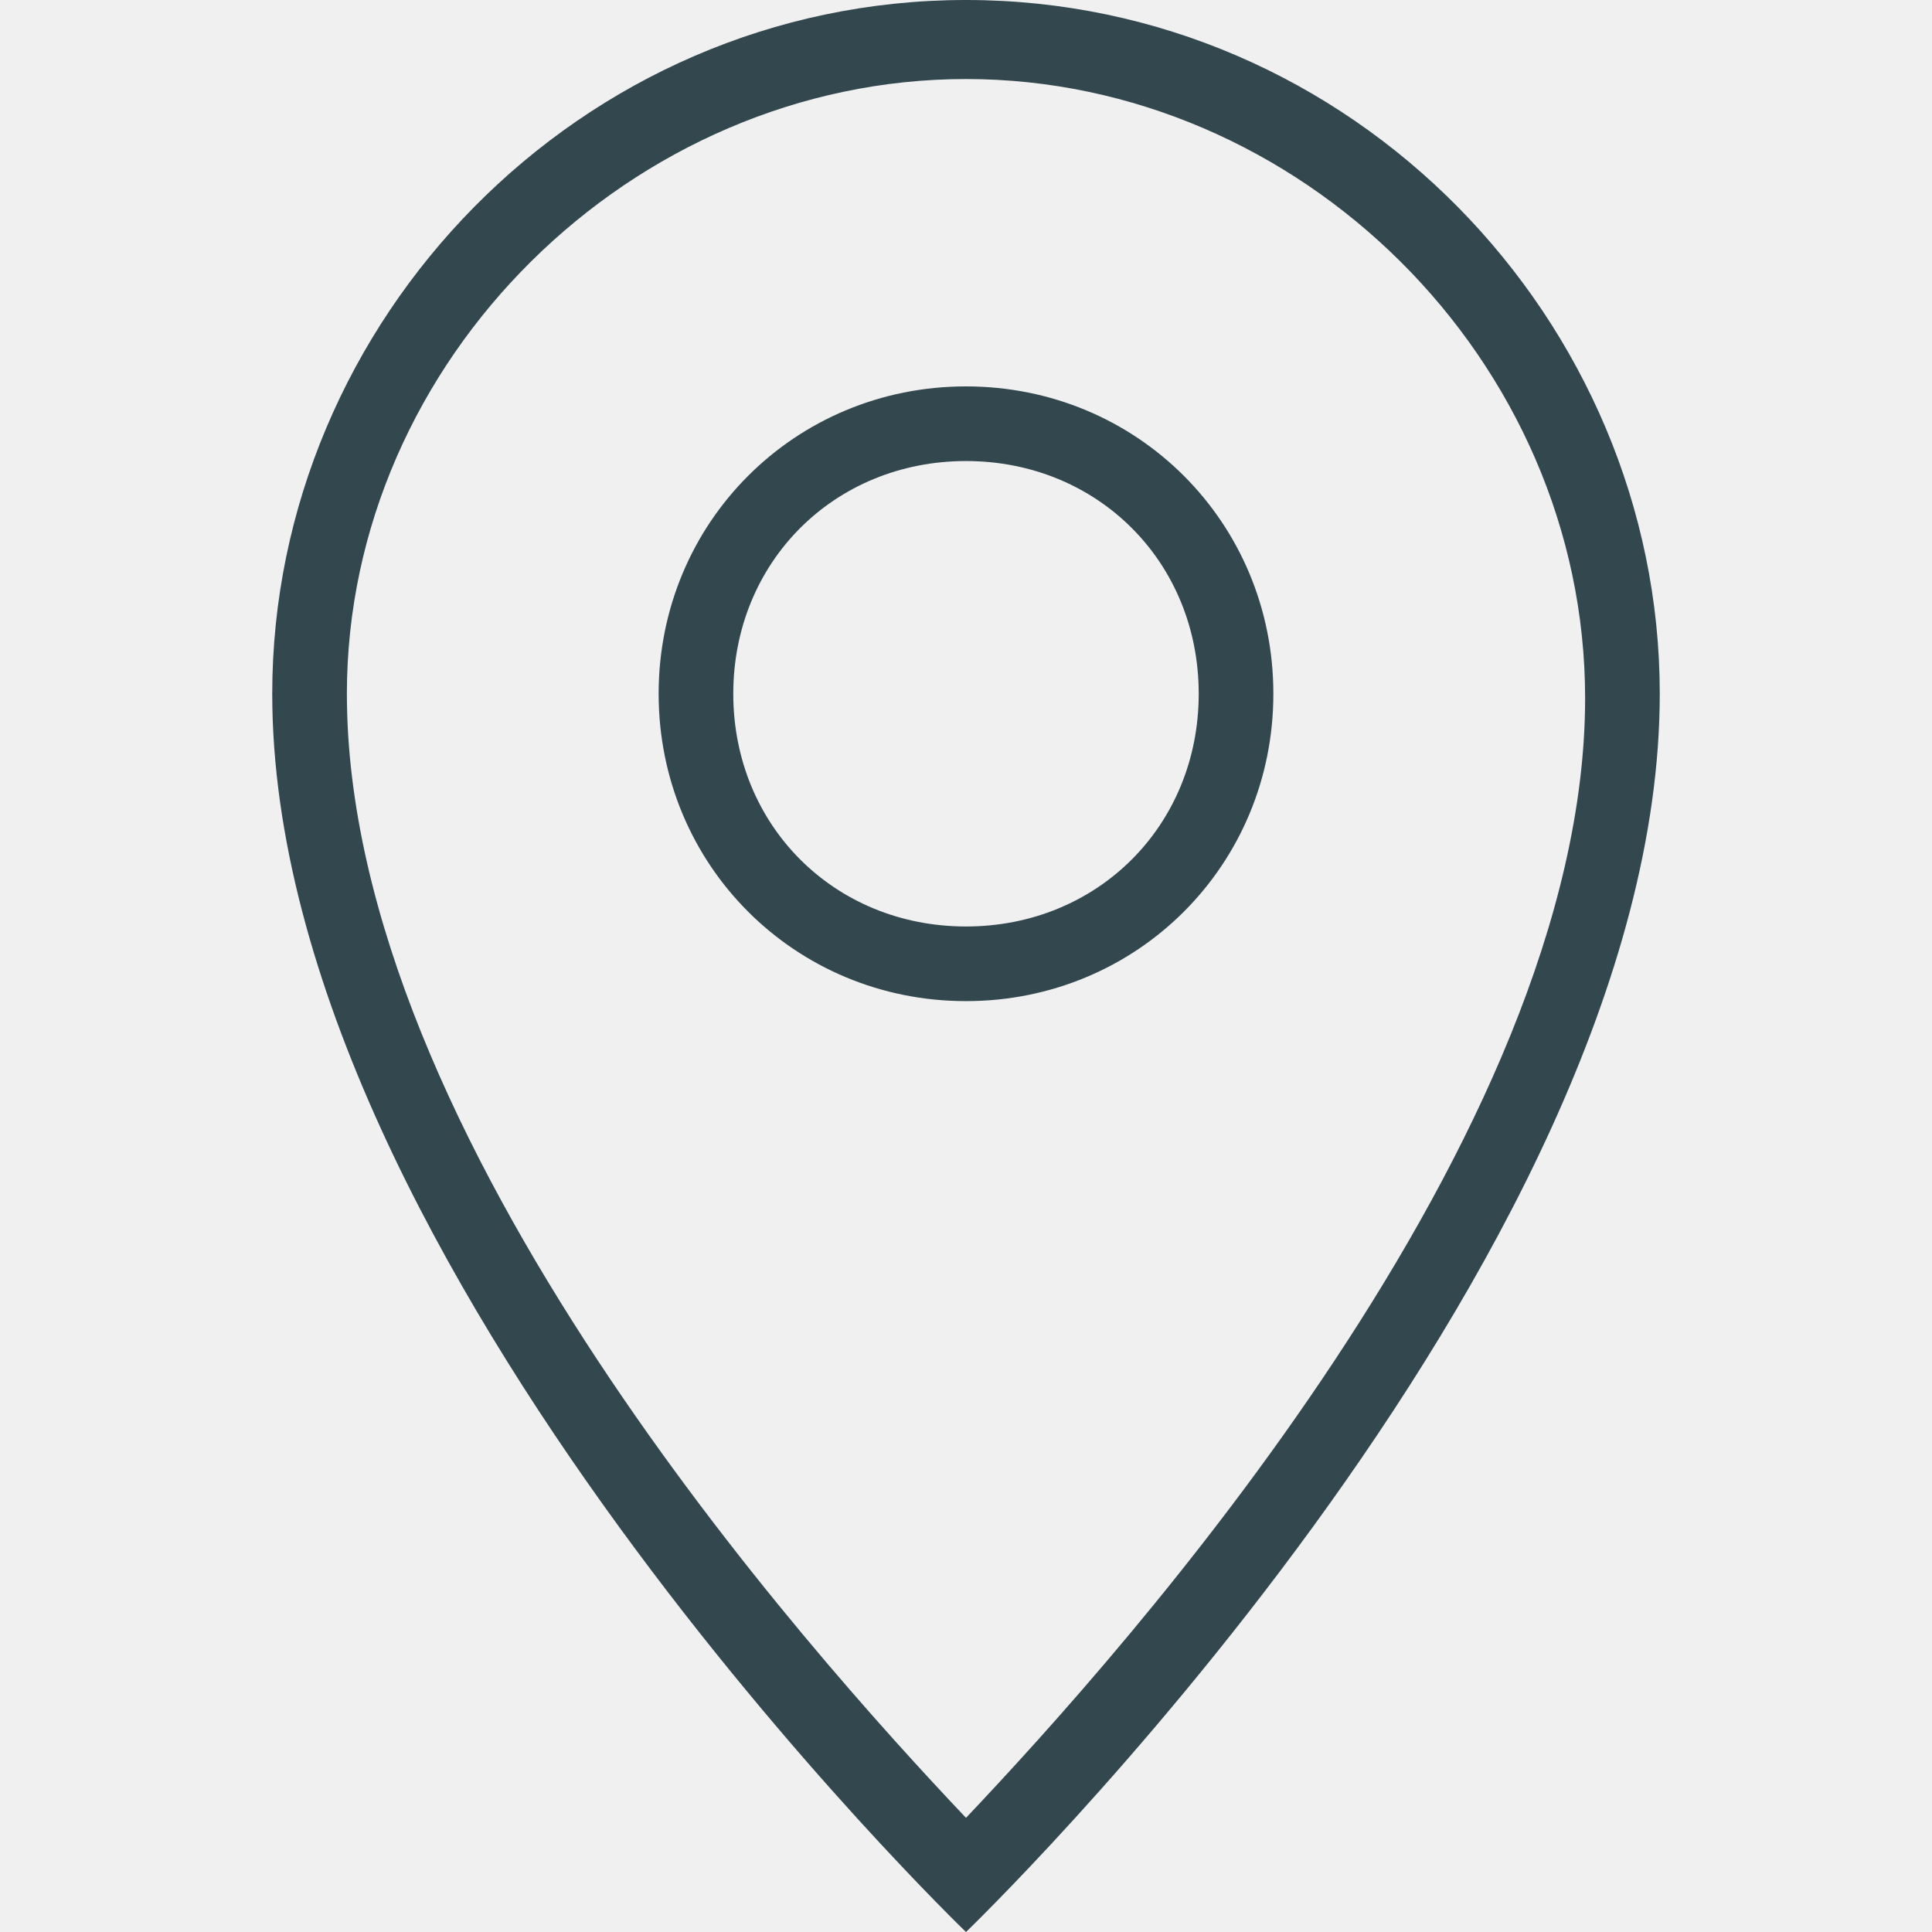
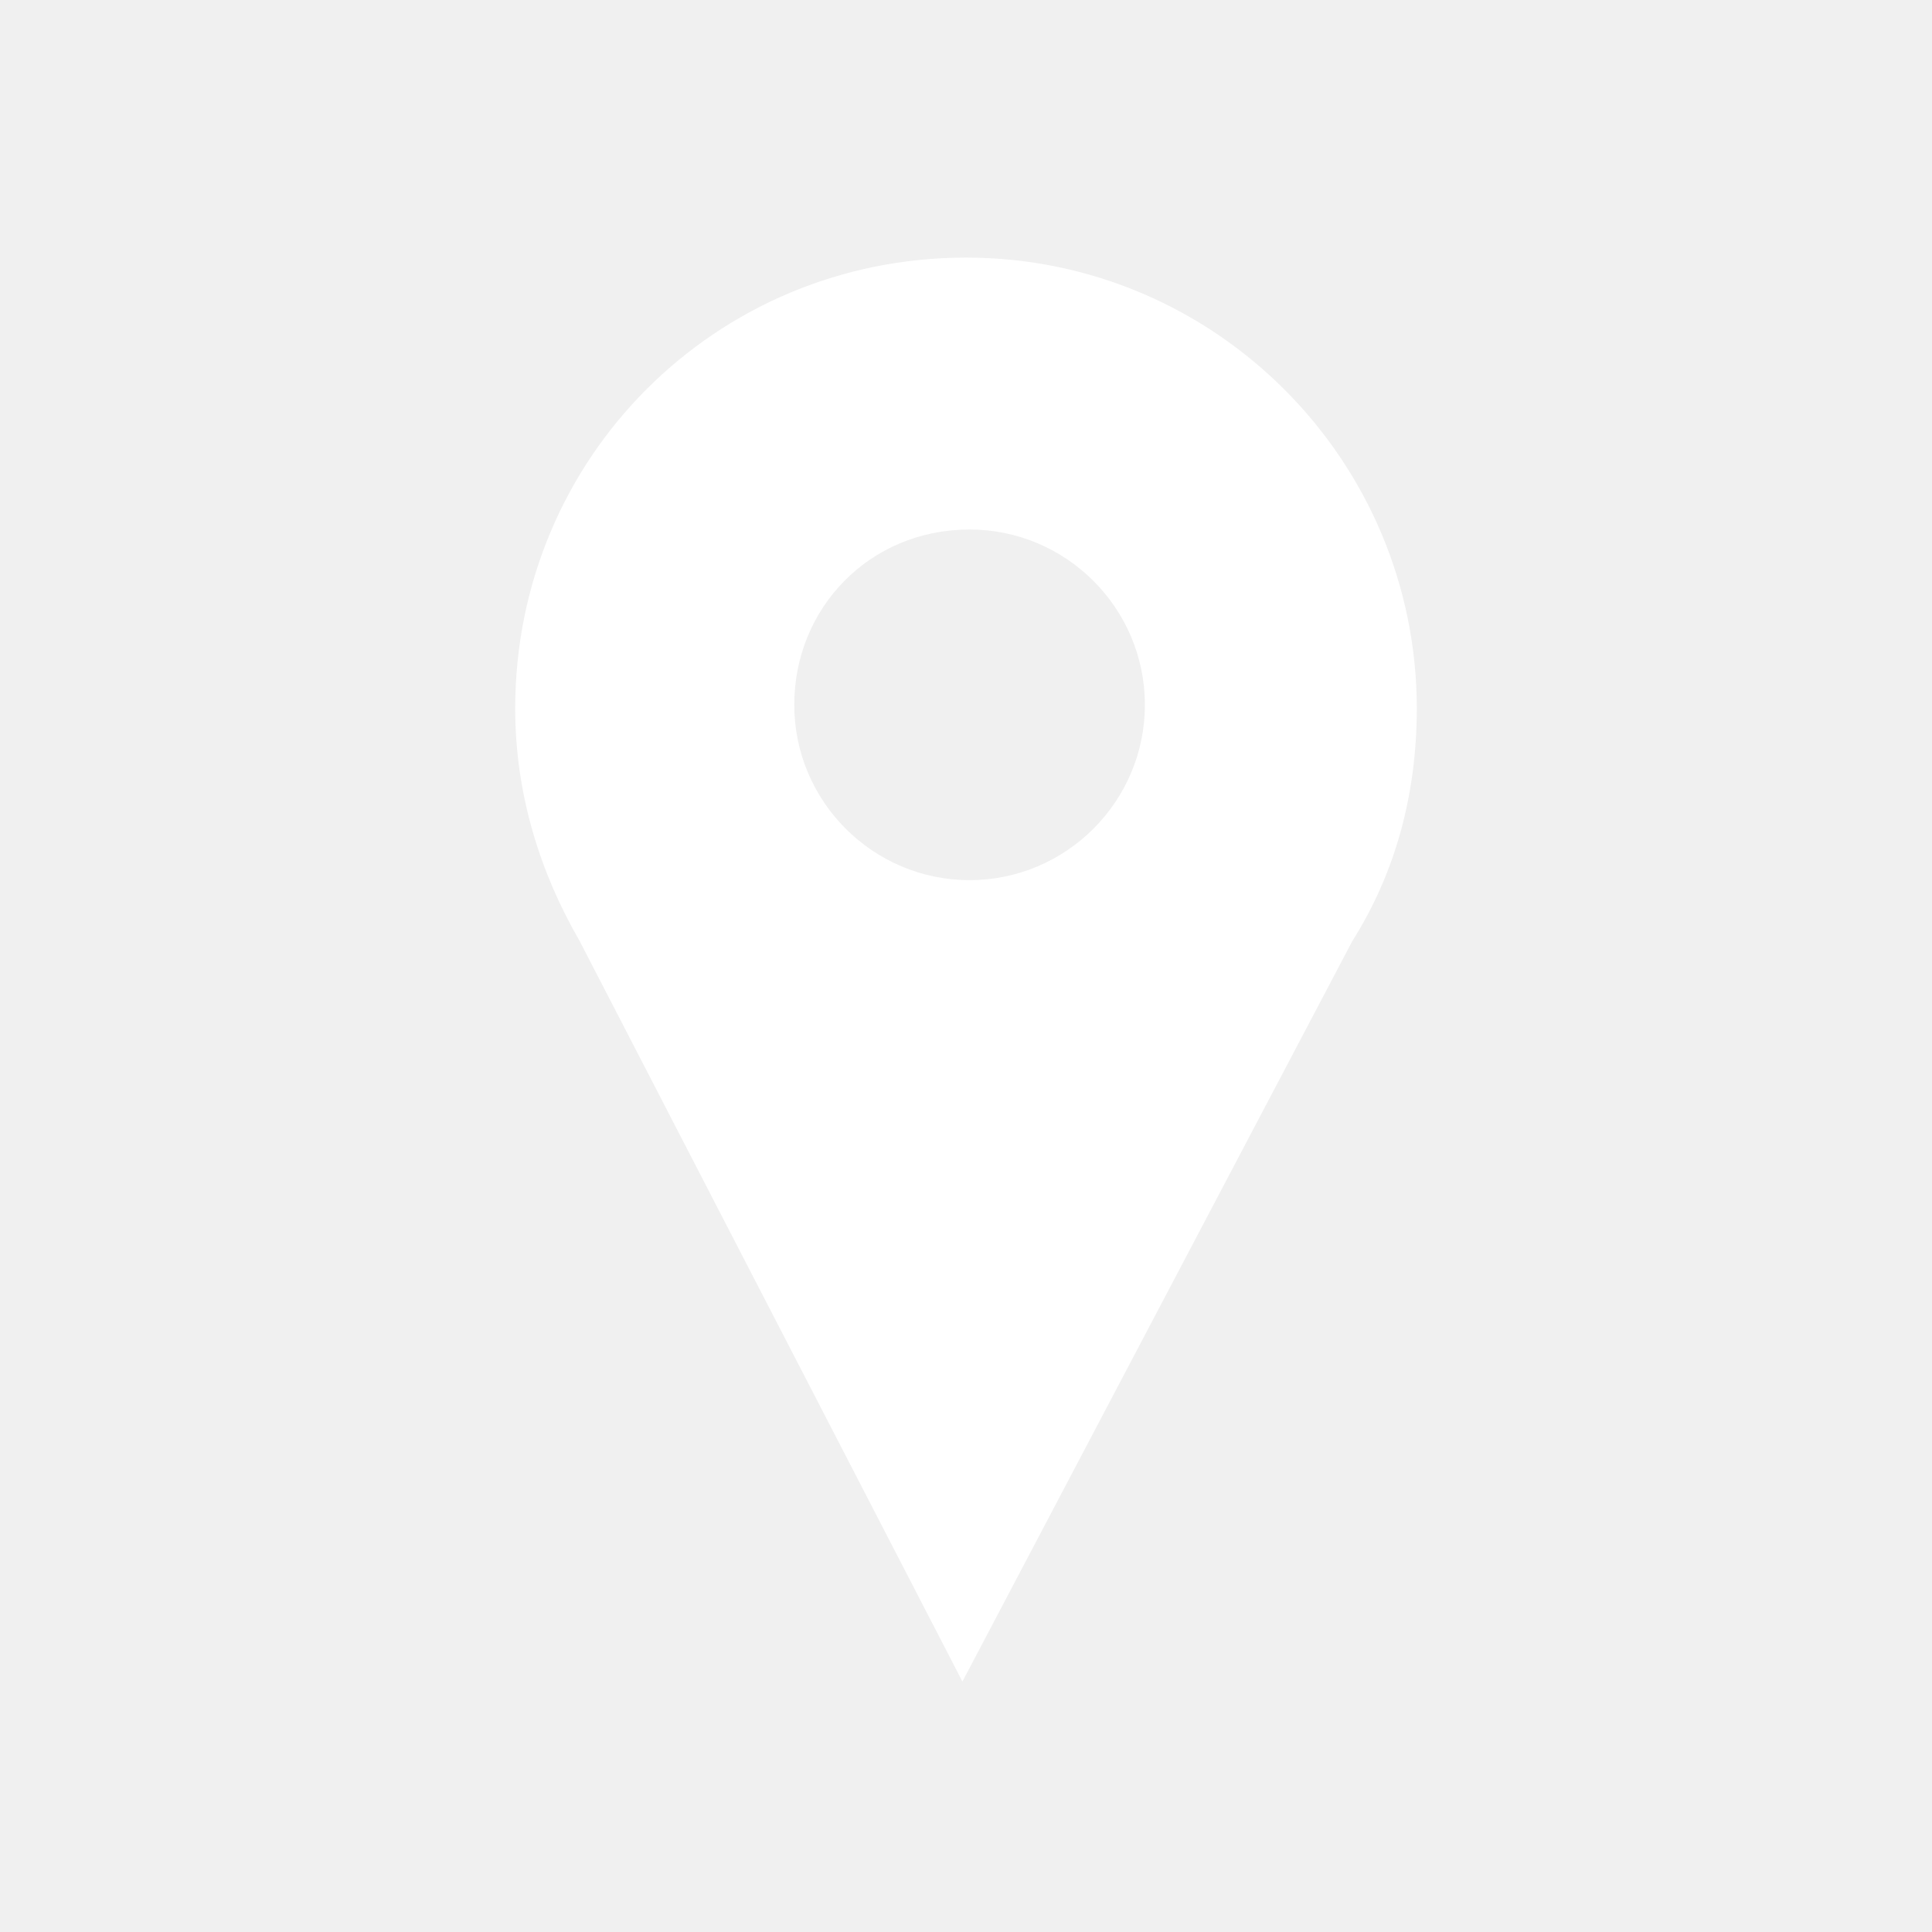
- <svg xmlns="http://www.w3.org/2000/svg" version="1.1" id="Слой_1" x="0px" y="0px" viewBox="0 0 44 44" style="enable-background:new 0 0 44 44;" xml:space="preserve">
+ <svg xmlns="http://www.w3.org/2000/svg" version="1.1" id="Слой_1" x="0px" y="0px" viewBox="0 0 54 54" style="enable-background:new 0 0 54 54;" xml:space="preserve">
  <style type="text/css">
- 	.st0{fill:#33474F;}
+ 	.st0{fill:none;}
+ 	.st1{fill:#fff;}
</style>
-   <path class="st0" d="M22,8.8c-3.9,0-7,3.1-7,7s3.1,7,7,7s7-3.1,7-7S25.9,8.8,22,8.8z M22,21.1c-3,0-5.3-2.3-5.3-5.3  c0-3,2.3-5.3,5.3-5.3c3,0,5.3,2.3,5.3,5.3C27.3,18.8,25,21.1,22,21.1z M22,0C13.2,0,6.2,7.3,6.2,15.8C6.2,28.8,22,44,22,44  s15.8-15.2,15.8-28.2C37.8,7.3,30.8,0,22,0z M22,41.4C18.4,37.6,7.9,25.9,7.9,15.8C7.9,8.2,14.4,1.8,22,1.8s14.1,6.4,14.1,14.1  C36.1,25.9,25.6,37.6,22,41.4z" />
+   <g>
+     <path class="st0" d="M0,0h54v54H0V0z" />
+     <path class="st1" d="M37.8,26.3c1.2-1.9,1.8-4.1,1.8-6.5c0-6.9-5.6-12.6-12.6-12.6s-12.6,5.6-12.6,12.6c0,2.4,0.7,4.6,1.8,6.5   l10.7,20.7L37.8,26.3z M27.1,14.8c2.7,0,4.9,2.2,4.9,4.9s-2.2,4.9-4.9,4.9s-4.9-2.2-4.9-4.9S24.3,14.8,27.1,14.8z" />
+   </g>
</svg>
